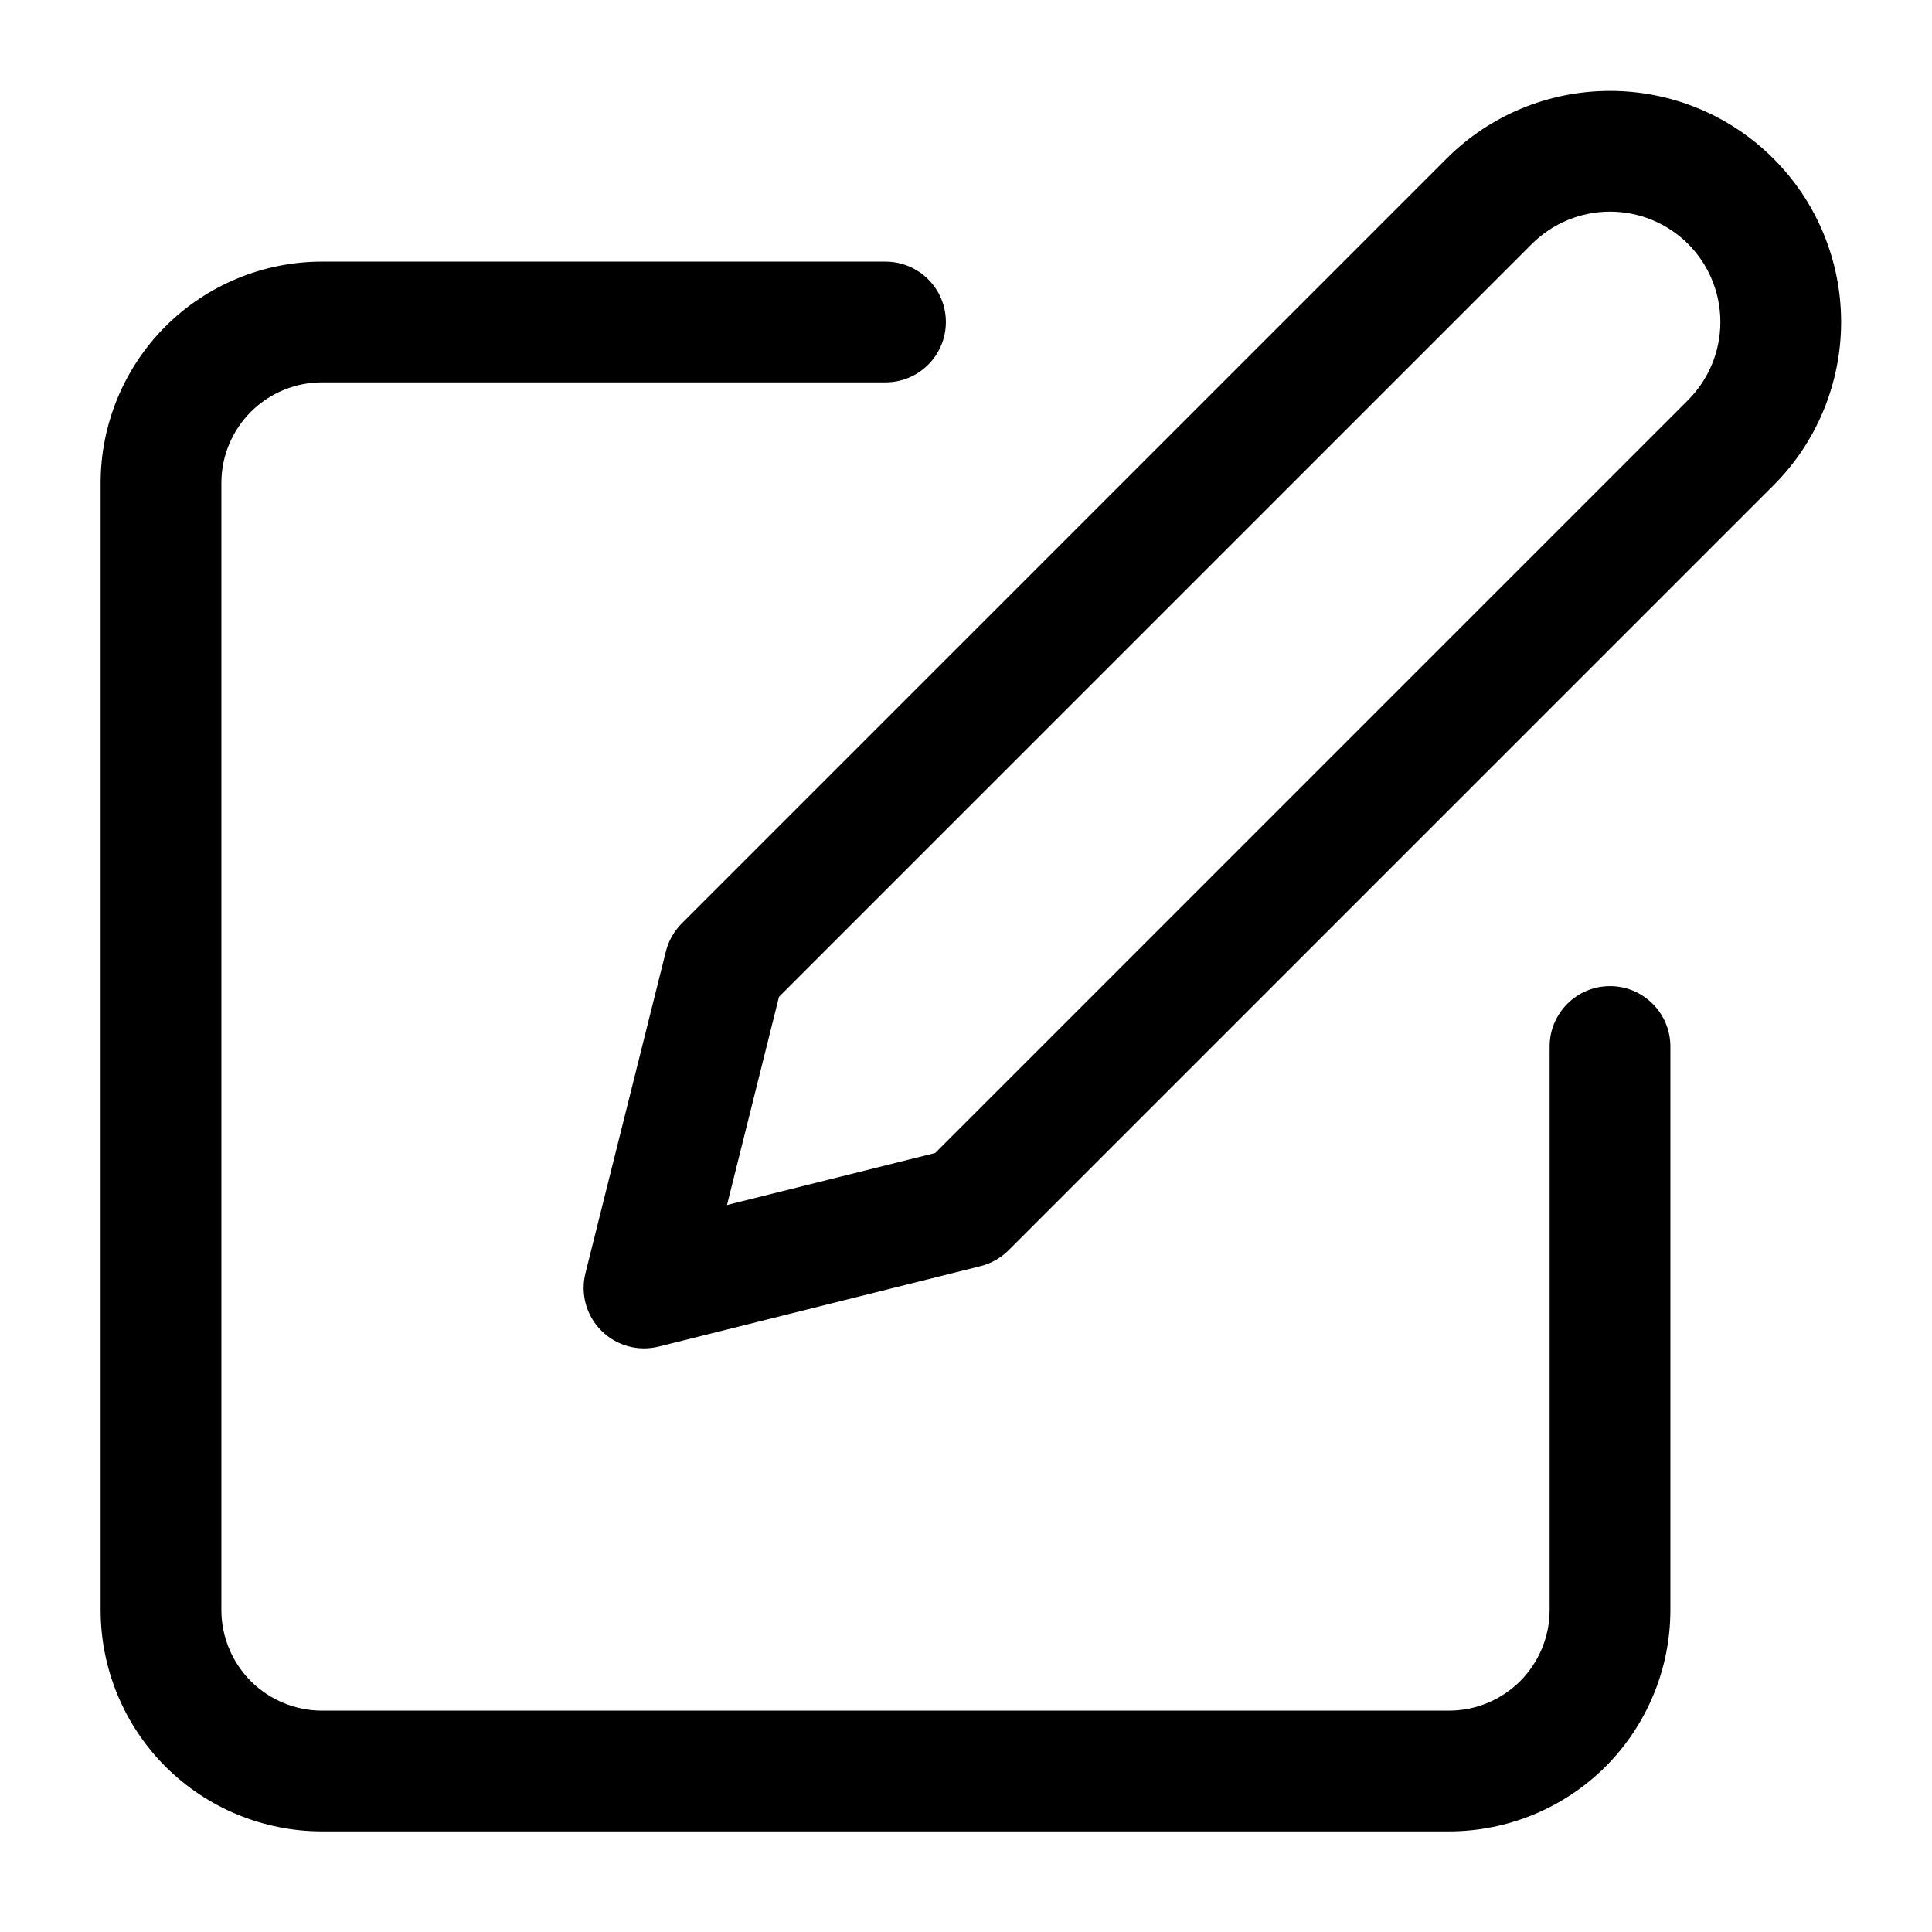
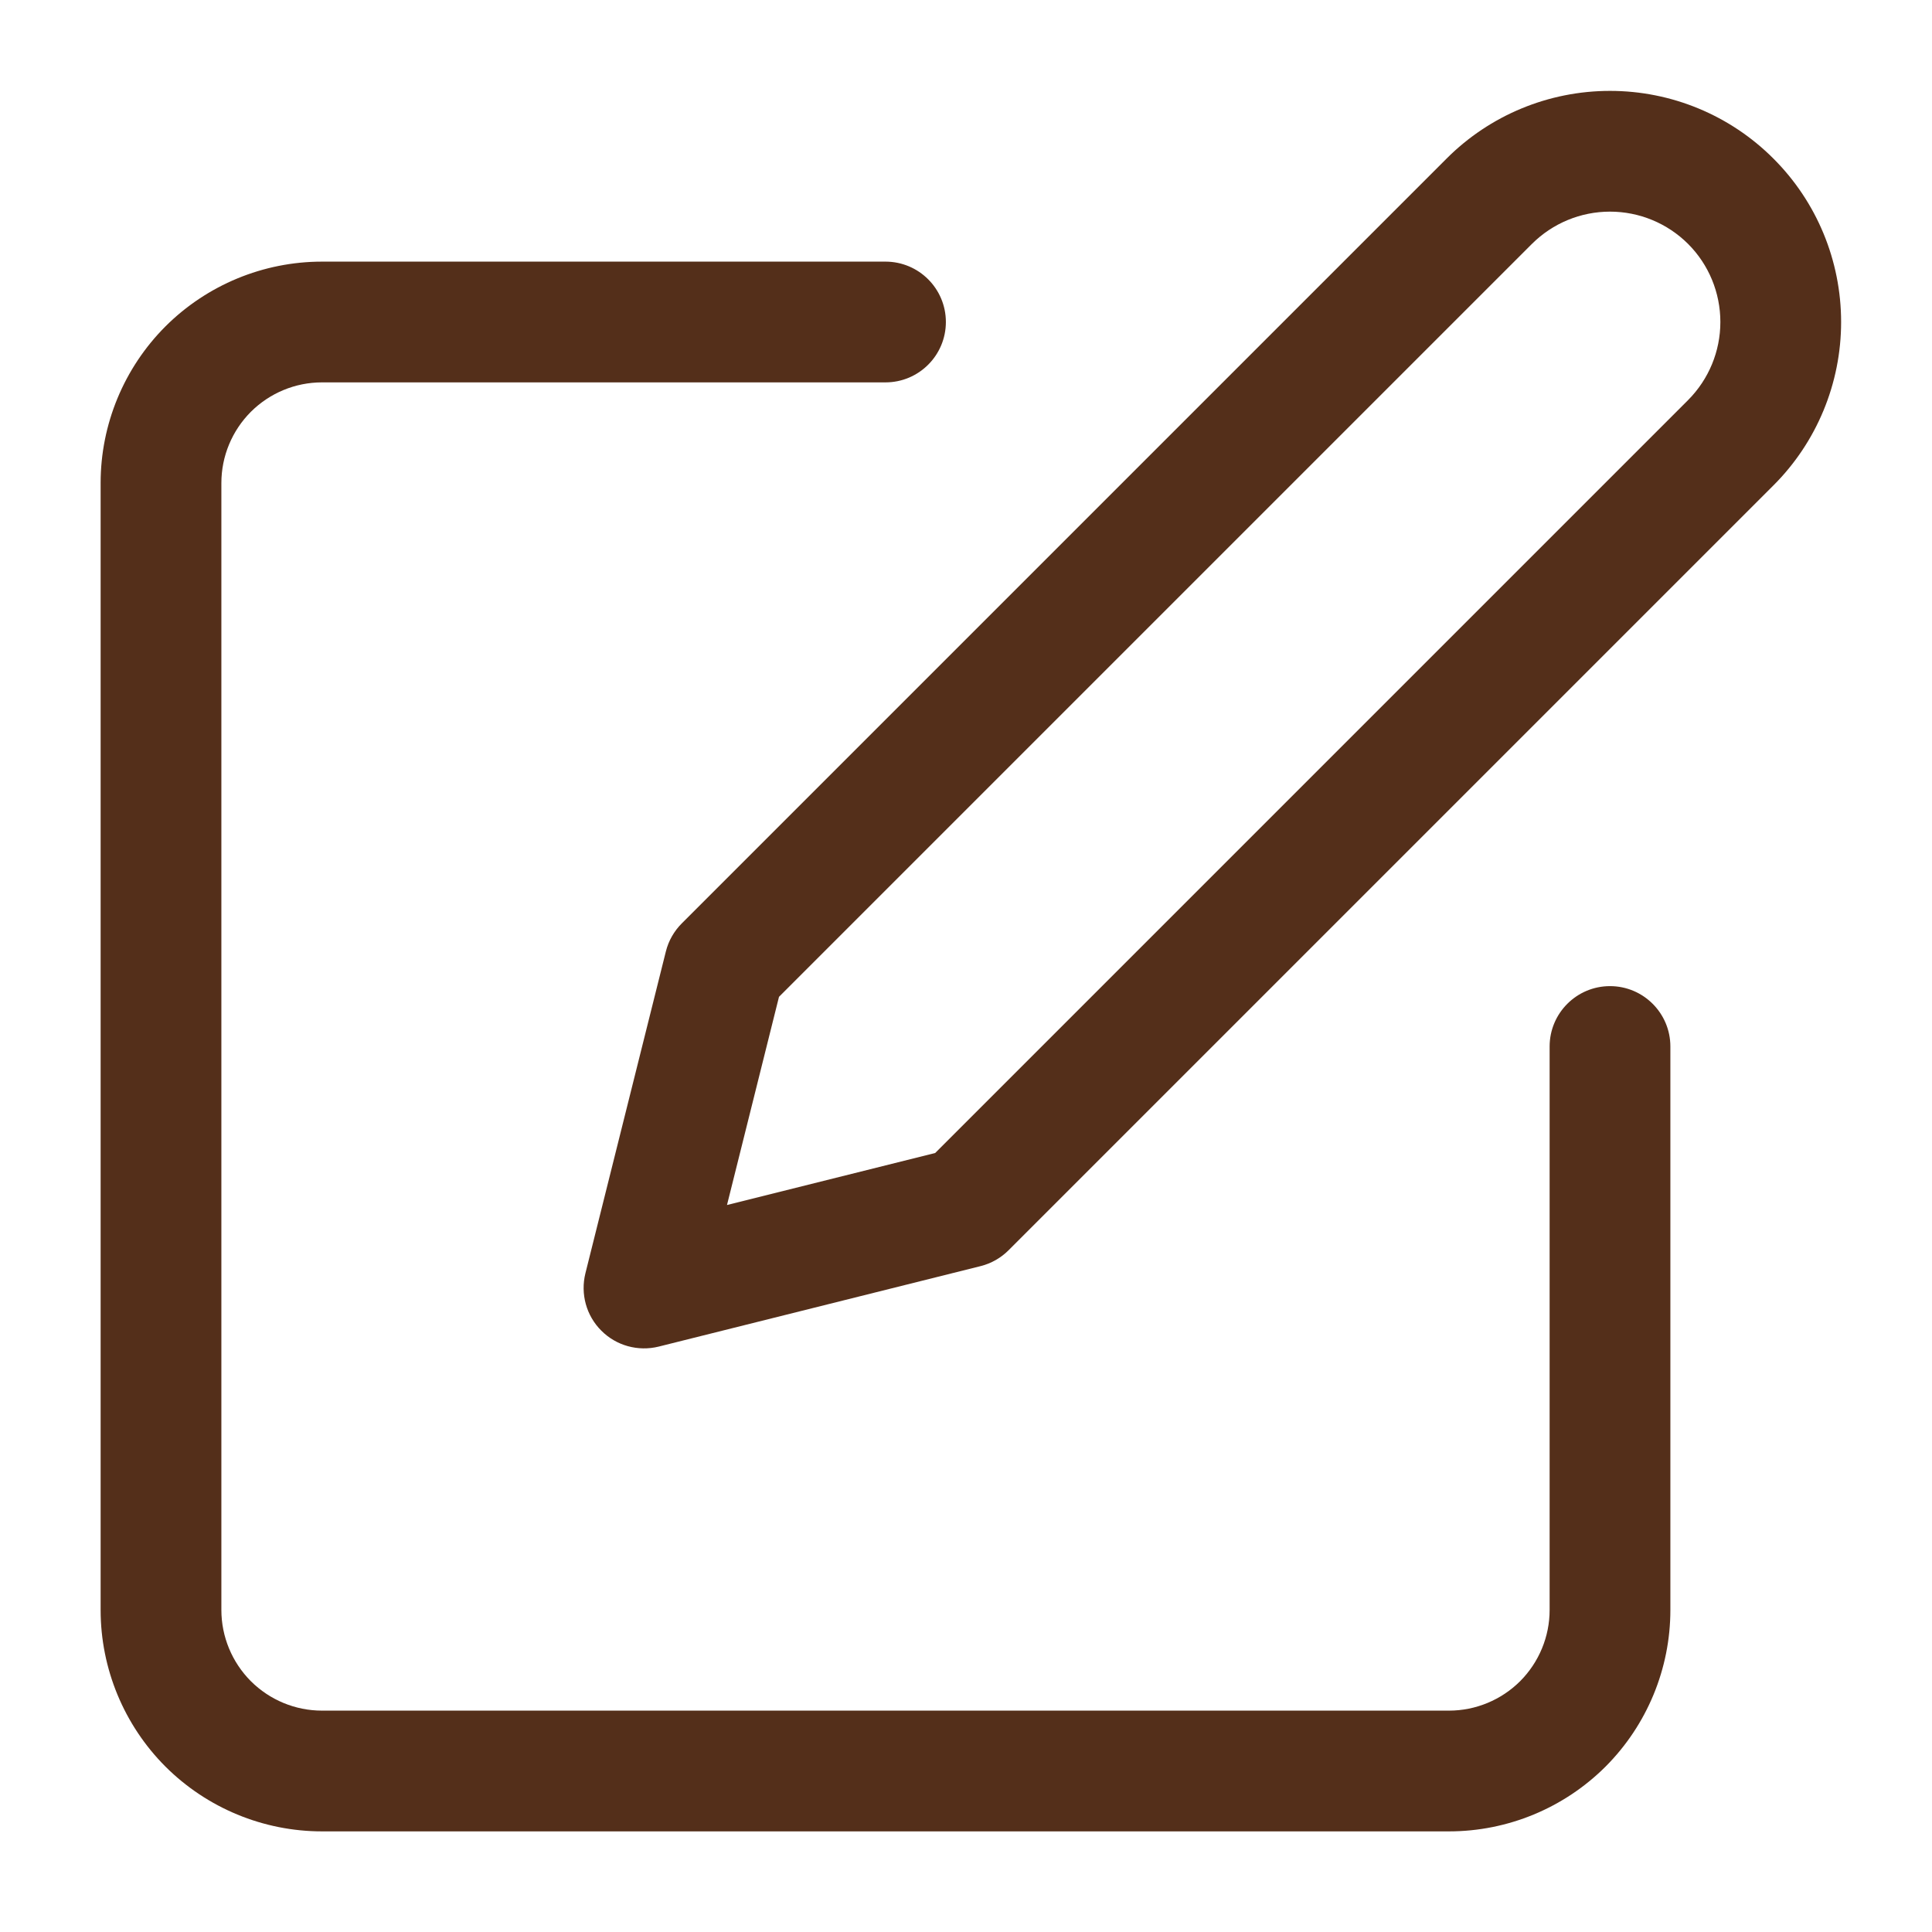
<svg xmlns="http://www.w3.org/2000/svg" width="24" height="24" viewBox="0 0 24 24" fill="none">
  <g id="Icon/Edit">
-     <path id="Vector (Stroke)" fill-rule="evenodd" clip-rule="evenodd" d="M2.055 4.055C2.571 3.54 3.271 3.25 4 3.25H11C11.414 3.25 11.75 3.586 11.75 4C11.75 4.414 11.414 4.75 11 4.75H4C3.668 4.75 3.351 4.882 3.116 5.116C2.882 5.351 2.75 5.668 2.75 6V20C2.75 20.331 2.882 20.649 3.116 20.884C3.351 21.118 3.668 21.25 4 21.25H18C18.331 21.25 18.649 21.118 18.884 20.884C19.118 20.649 19.25 20.331 19.25 20V13C19.25 12.586 19.586 12.25 20 12.25C20.414 12.25 20.75 12.586 20.75 13V20C20.75 20.729 20.46 21.429 19.945 21.945C19.429 22.46 18.729 22.75 18 22.75H4C3.271 22.75 2.571 22.46 2.055 21.945C1.54 21.429 1.25 20.729 1.25 20V6C1.25 5.271 1.54 4.571 2.055 4.055Z" fill="black" />
-     <path id="Vector (Stroke)_2" fill-rule="evenodd" clip-rule="evenodd" d="M20 2.629C19.636 2.629 19.288 2.773 19.03 3.03L9.677 12.383L9.031 14.969L11.617 14.323L20.97 4.97C21.227 4.712 21.371 4.364 21.371 4C21.371 3.636 21.227 3.287 20.97 3.03C20.712 2.773 20.364 2.629 20 2.629ZM17.97 1.97C18.508 1.431 19.238 1.129 20 1.129C20.762 1.129 21.492 1.431 22.03 1.97C22.569 2.508 22.871 3.238 22.871 4C22.871 4.761 22.569 5.492 22.03 6.03L12.53 15.53C12.434 15.626 12.314 15.695 12.182 15.728L8.182 16.728C7.926 16.791 7.656 16.717 7.47 16.53C7.283 16.344 7.209 16.074 7.272 15.818L8.272 11.818C8.305 11.686 8.374 11.566 8.47 11.47L17.97 1.97Z" fill="black" />
+     <path id="Vector (Stroke)" fill-rule="evenodd" clip-rule="evenodd" d="M2.055 4.055C2.571 3.54 3.271 3.25 4 3.25H11C11.414 3.25 11.75 3.586 11.75 4C11.75 4.414 11.414 4.75 11 4.75H4C3.668 4.75 3.351 4.882 3.116 5.116C2.882 5.351 2.75 5.668 2.75 6V20C2.75 20.331 2.882 20.649 3.116 20.884C3.351 21.118 3.668 21.25 4 21.25H18C18.331 21.25 18.649 21.118 18.884 20.884C19.118 20.649 19.25 20.331 19.25 20V13C19.25 12.586 19.586 12.25 20 12.25C20.414 12.25 20.75 12.586 20.75 13V20C20.75 20.729 20.46 21.429 19.945 21.945C19.429 22.46 18.729 22.75 18 22.75H4C3.271 22.75 2.571 22.46 2.055 21.945C1.54 21.429 1.25 20.729 1.25 20V6C1.25 5.271 1.54 4.571 2.055 4.055Z" fill="#542f1a" />
+     <path id="Vector (Stroke)_2" fill-rule="evenodd" clip-rule="evenodd" d="M20 2.629C19.636 2.629 19.288 2.773 19.03 3.03L9.677 12.383L9.031 14.969L11.617 14.323L20.97 4.97C21.227 4.712 21.371 4.364 21.371 4C21.371 3.636 21.227 3.287 20.97 3.03C20.712 2.773 20.364 2.629 20 2.629ZM17.97 1.97C18.508 1.431 19.238 1.129 20 1.129C20.762 1.129 21.492 1.431 22.03 1.97C22.569 2.508 22.871 3.238 22.871 4C22.871 4.761 22.569 5.492 22.03 6.03L12.53 15.53C12.434 15.626 12.314 15.695 12.182 15.728L8.182 16.728C7.926 16.791 7.656 16.717 7.47 16.53C7.283 16.344 7.209 16.074 7.272 15.818L8.272 11.818C8.305 11.686 8.374 11.566 8.47 11.47L17.97 1.97Z" fill="#542f1a" />
  </g>
</svg>
